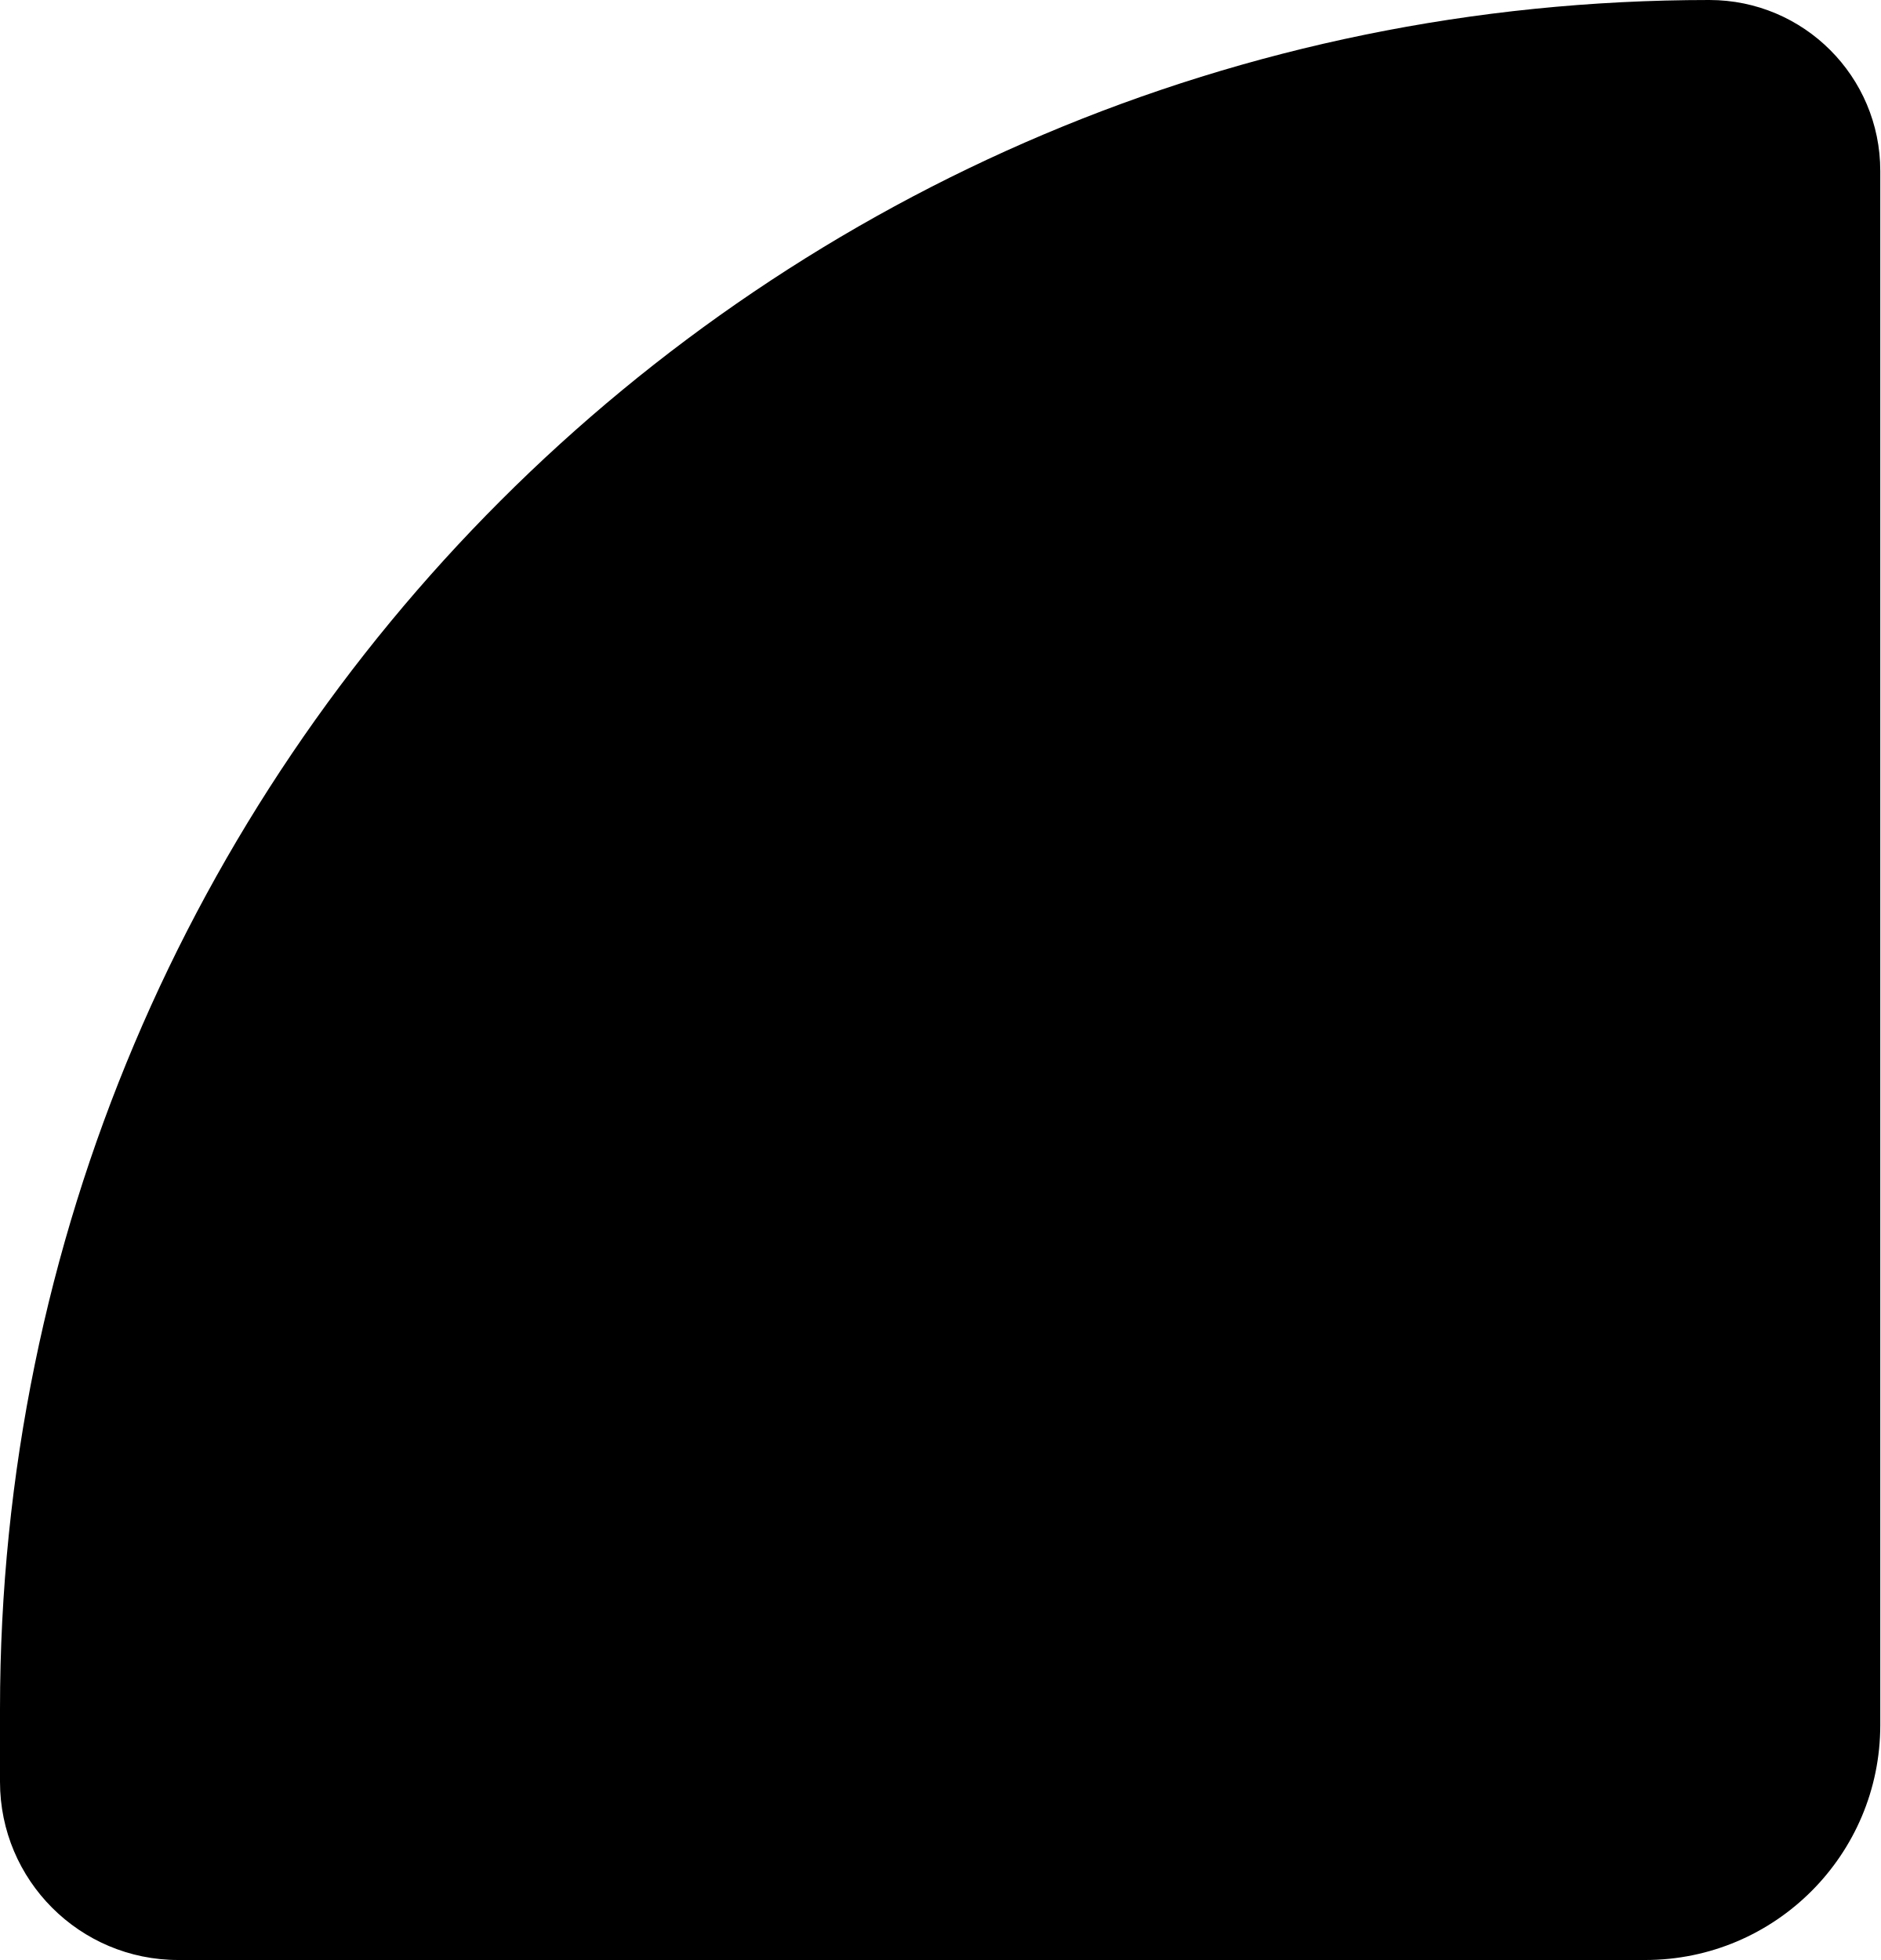
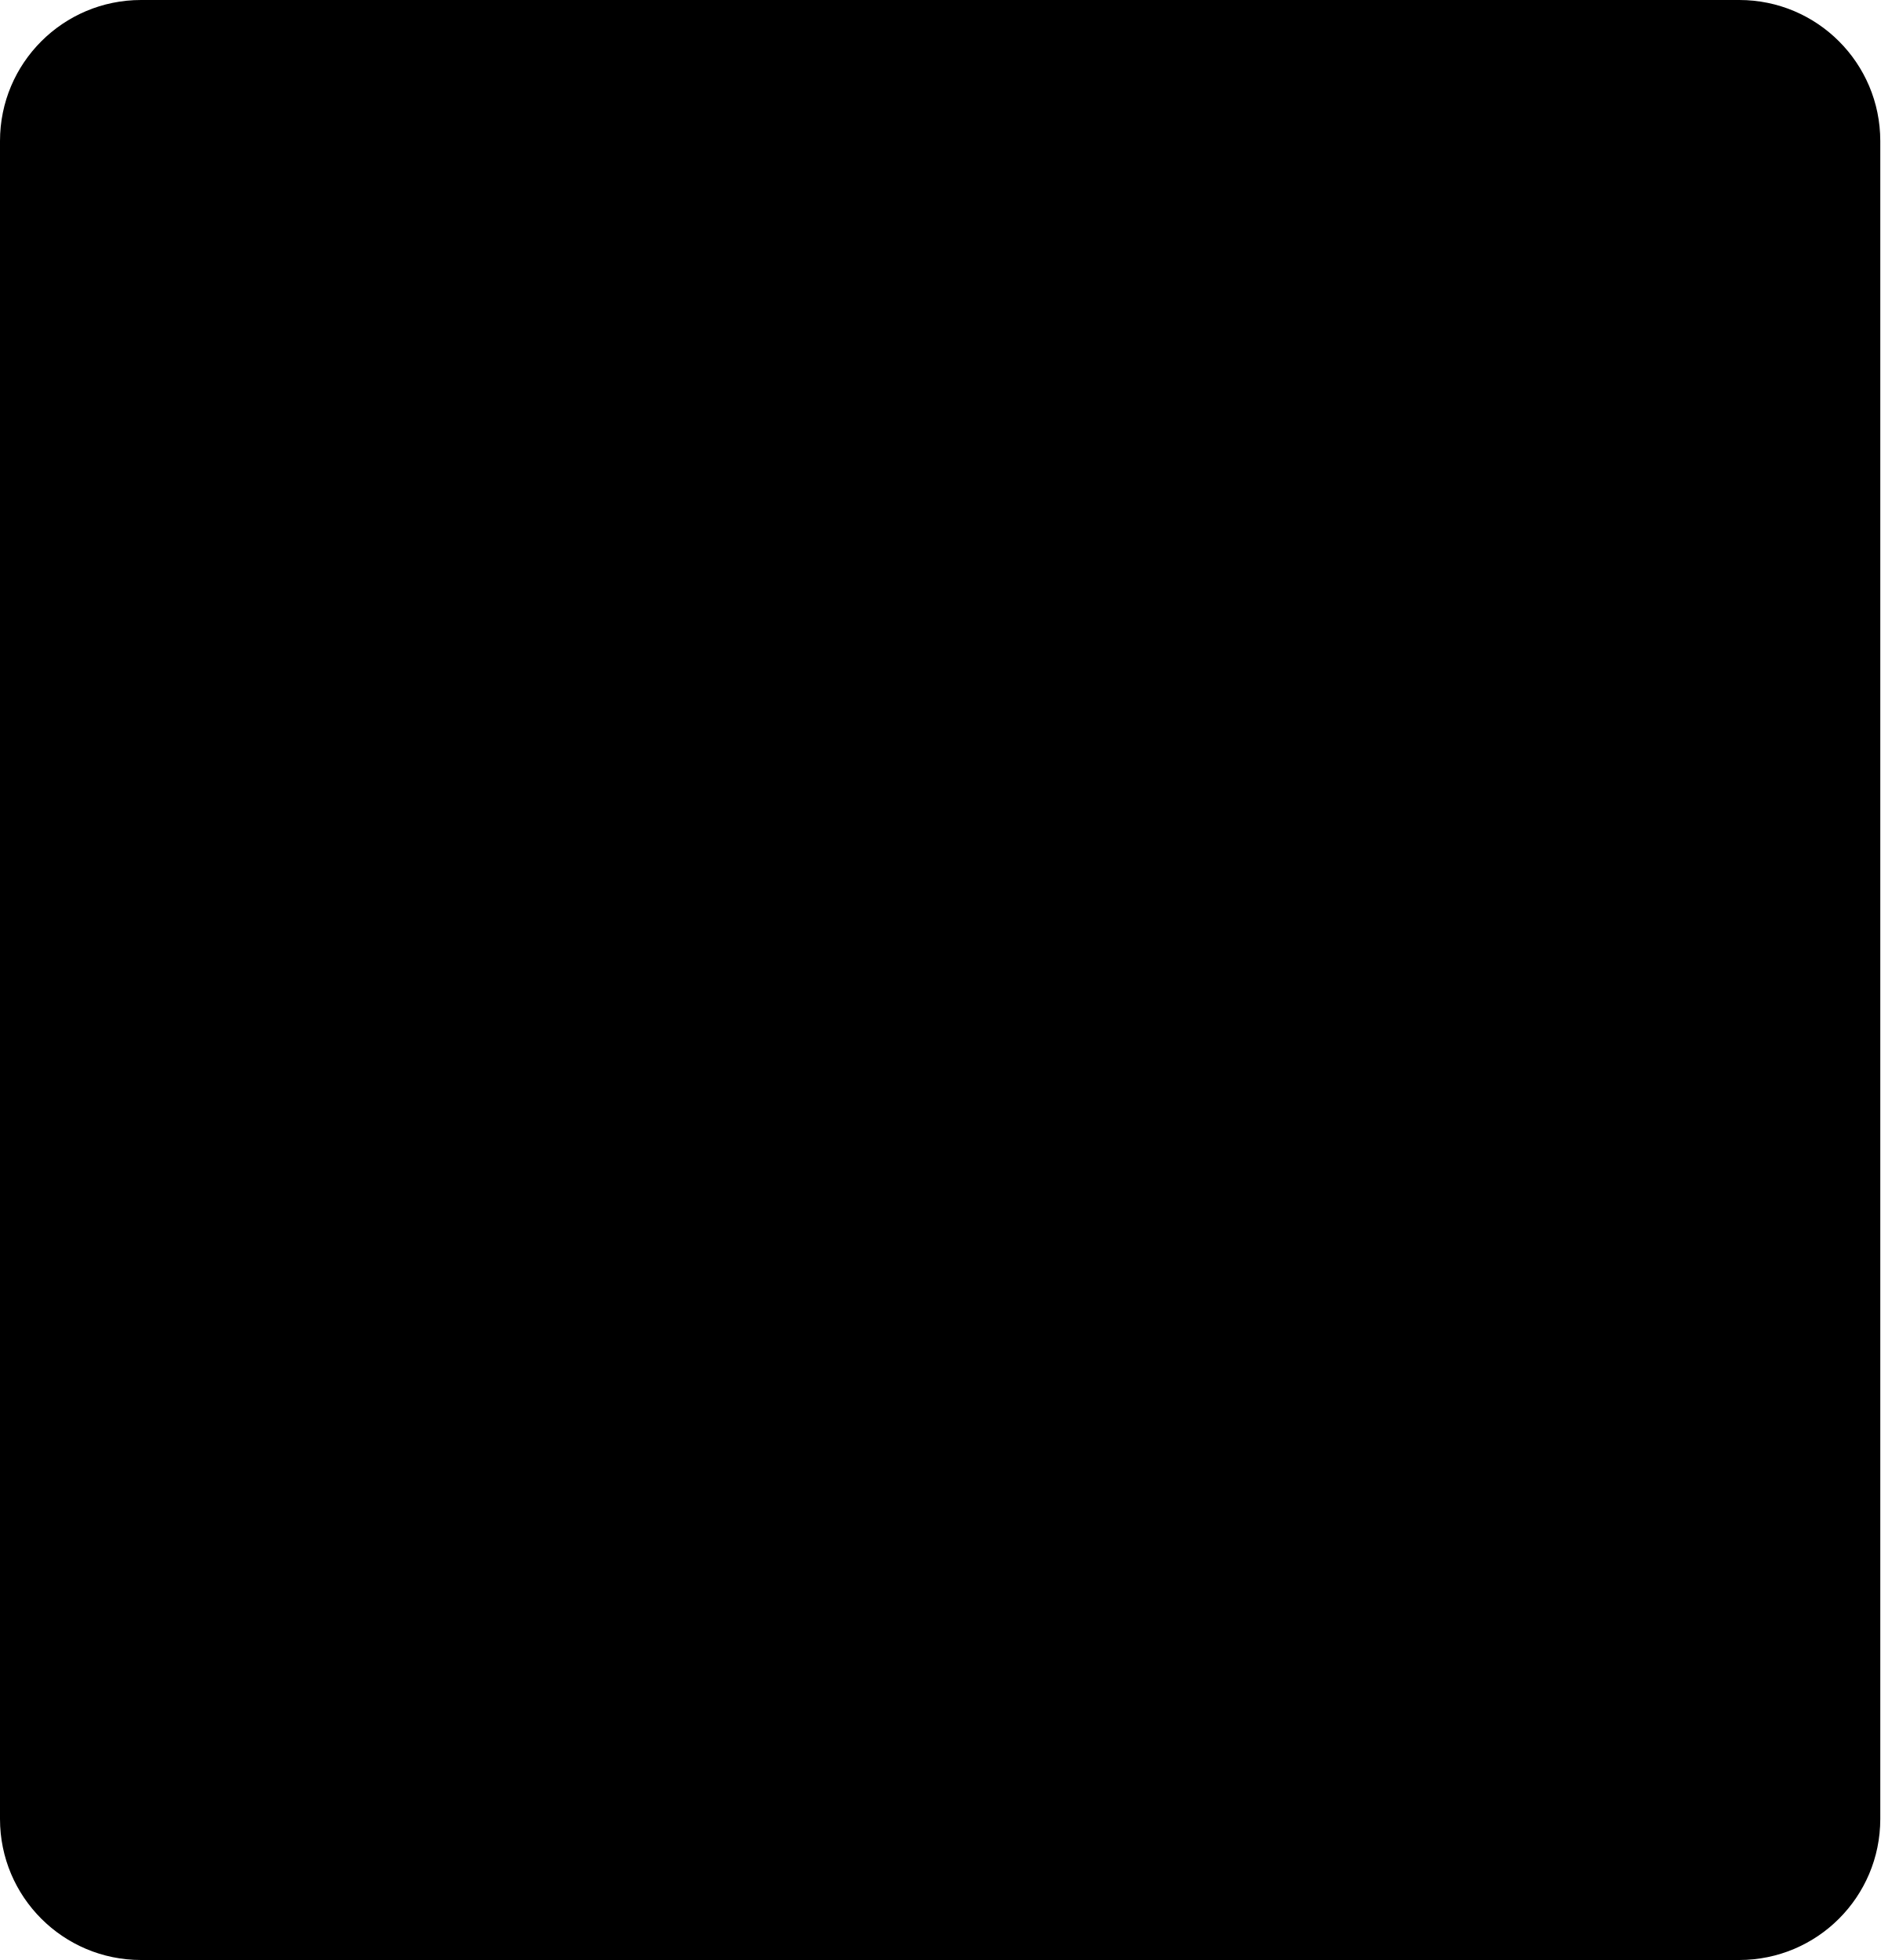
<svg xmlns="http://www.w3.org/2000/svg" width="400" height="417" viewBox="0 0 400 417" fill="none">
-   <path d="M0 363.636C0 162.806 162.806 0 363.636 0V0C383.719 0 400 16.281 400 36.364V367C400 394.614 377.614 417 350 417H37.909C16.973 417 0 400.028 0 379.091V363.636Z" fill="black" />
+   <path d="M0 30C0 13.431 13.431 0 30 0H370C386.569 0 400 13.431 400 30V387C400 403.569 386.569 417 370 417H30C13.431 417 0 403.569 0 387V30Z" fill="black" />
</svg>
